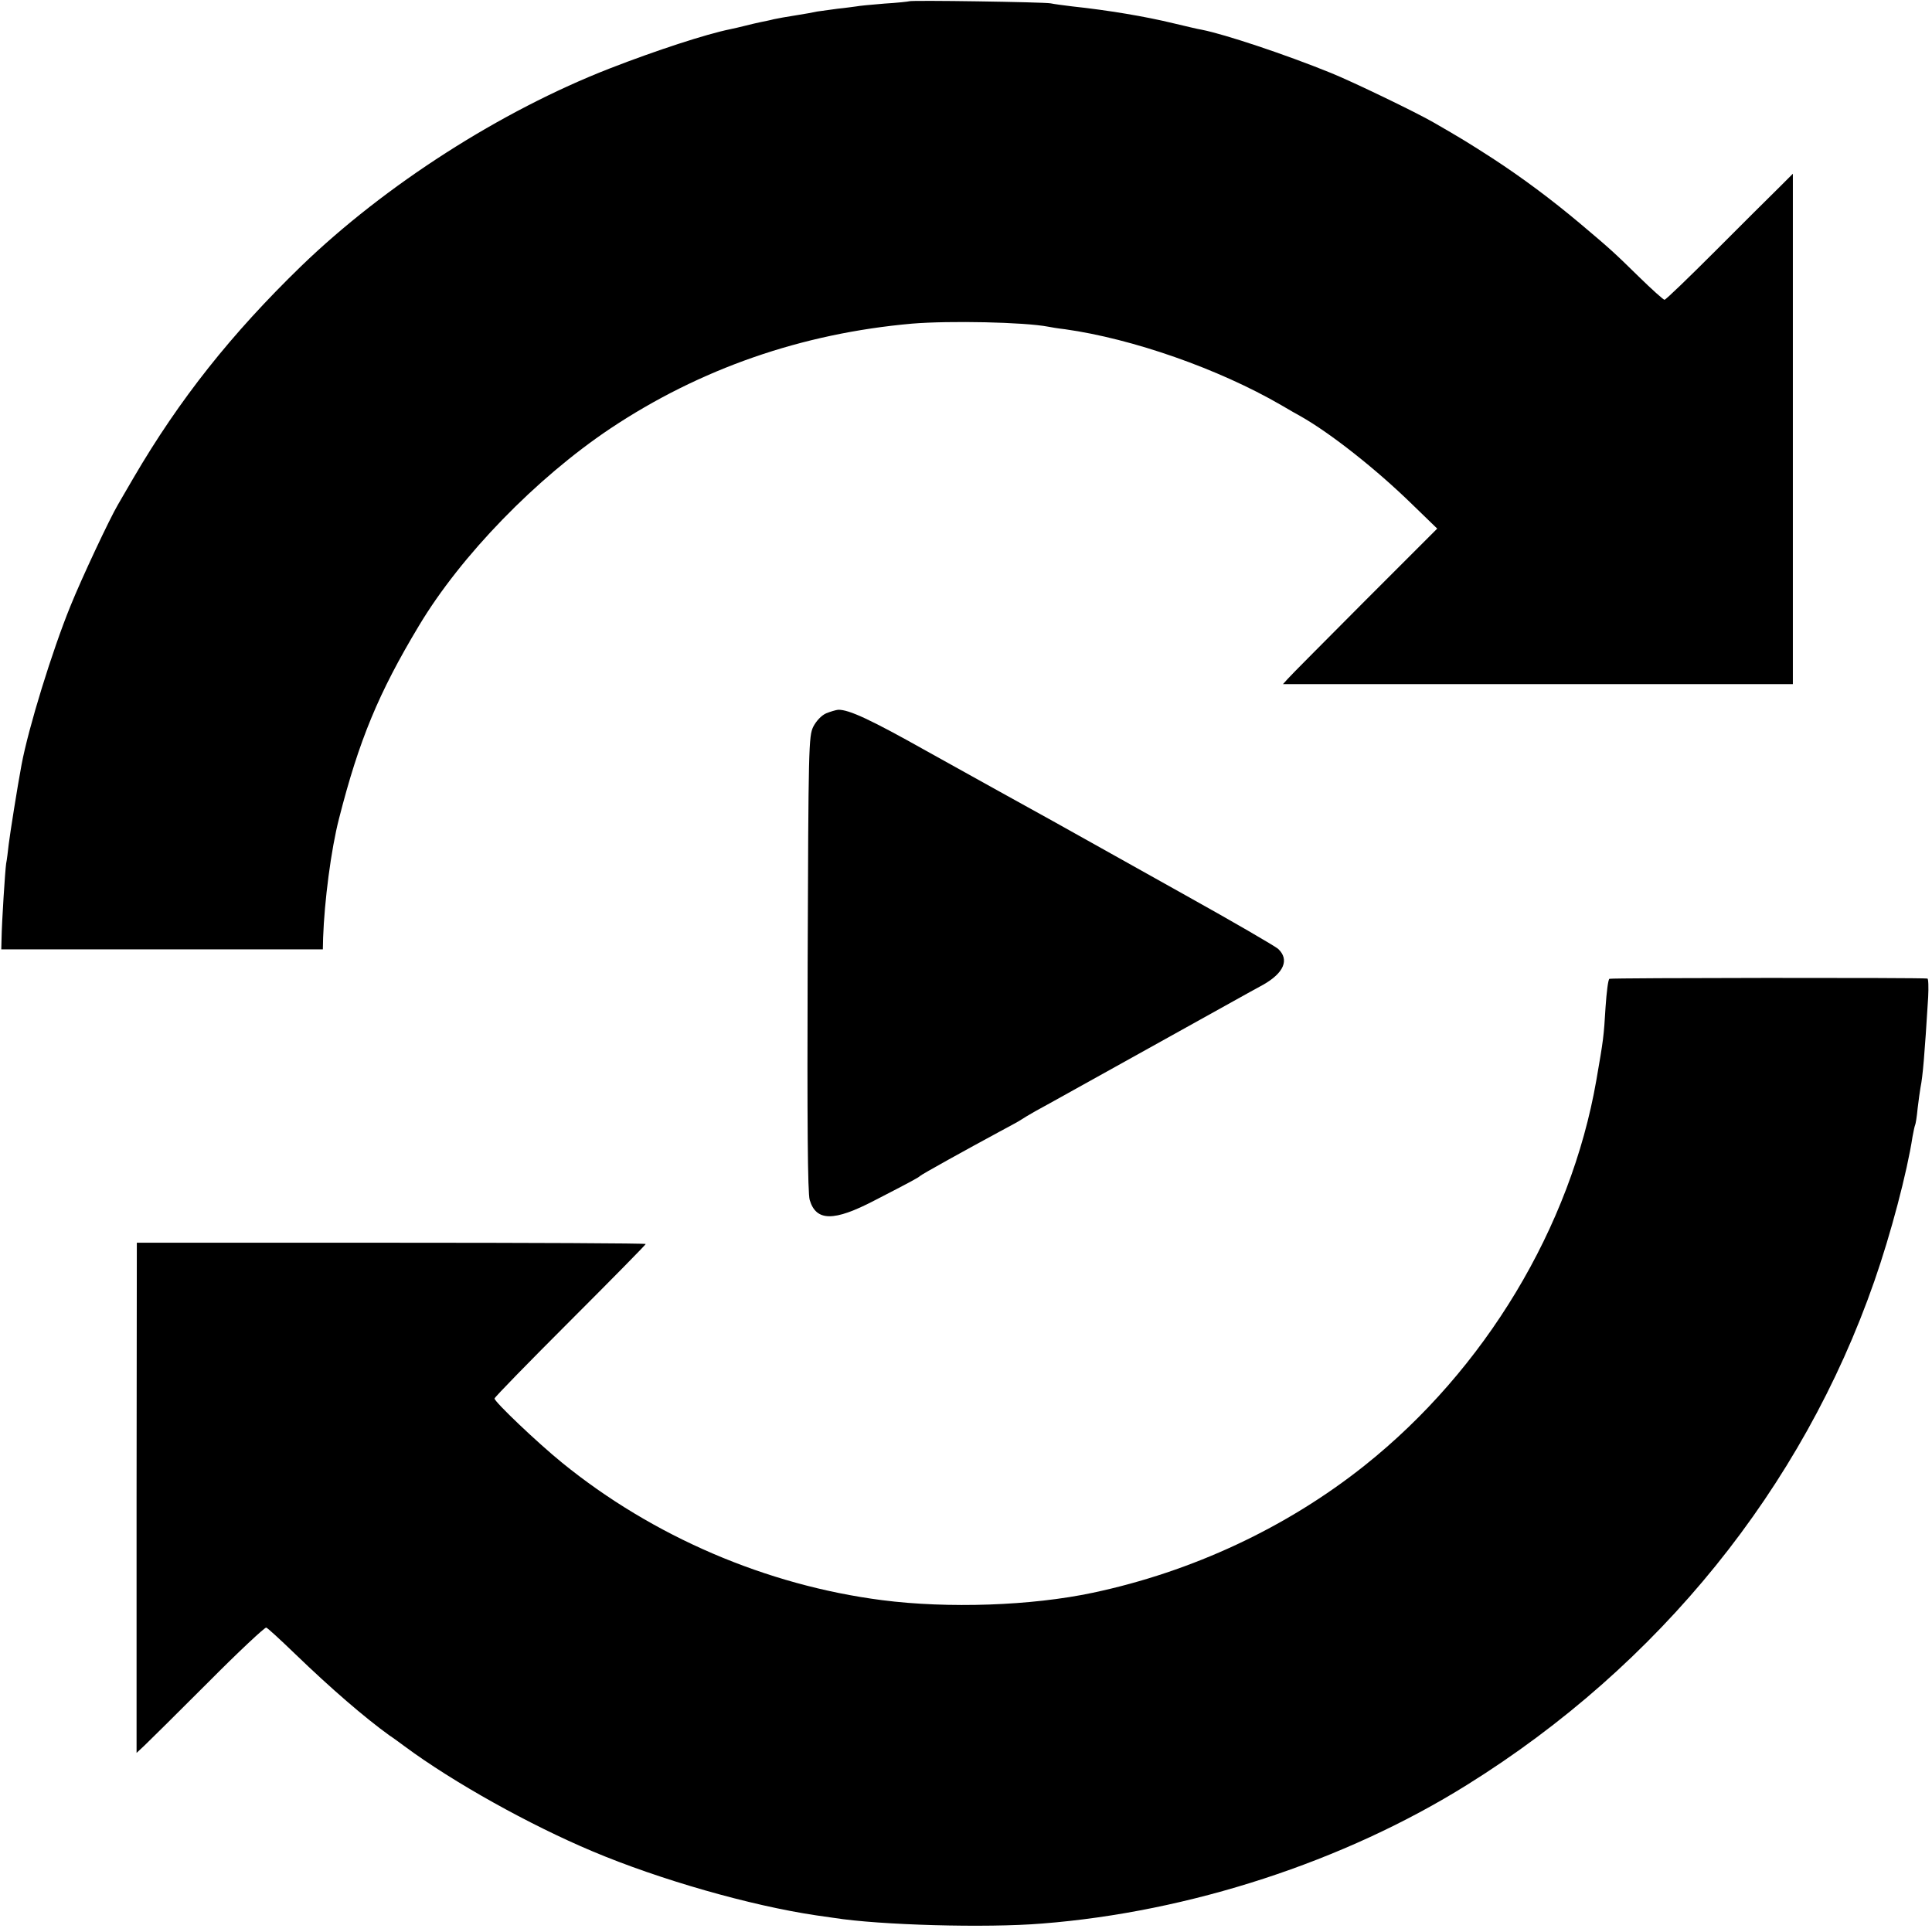
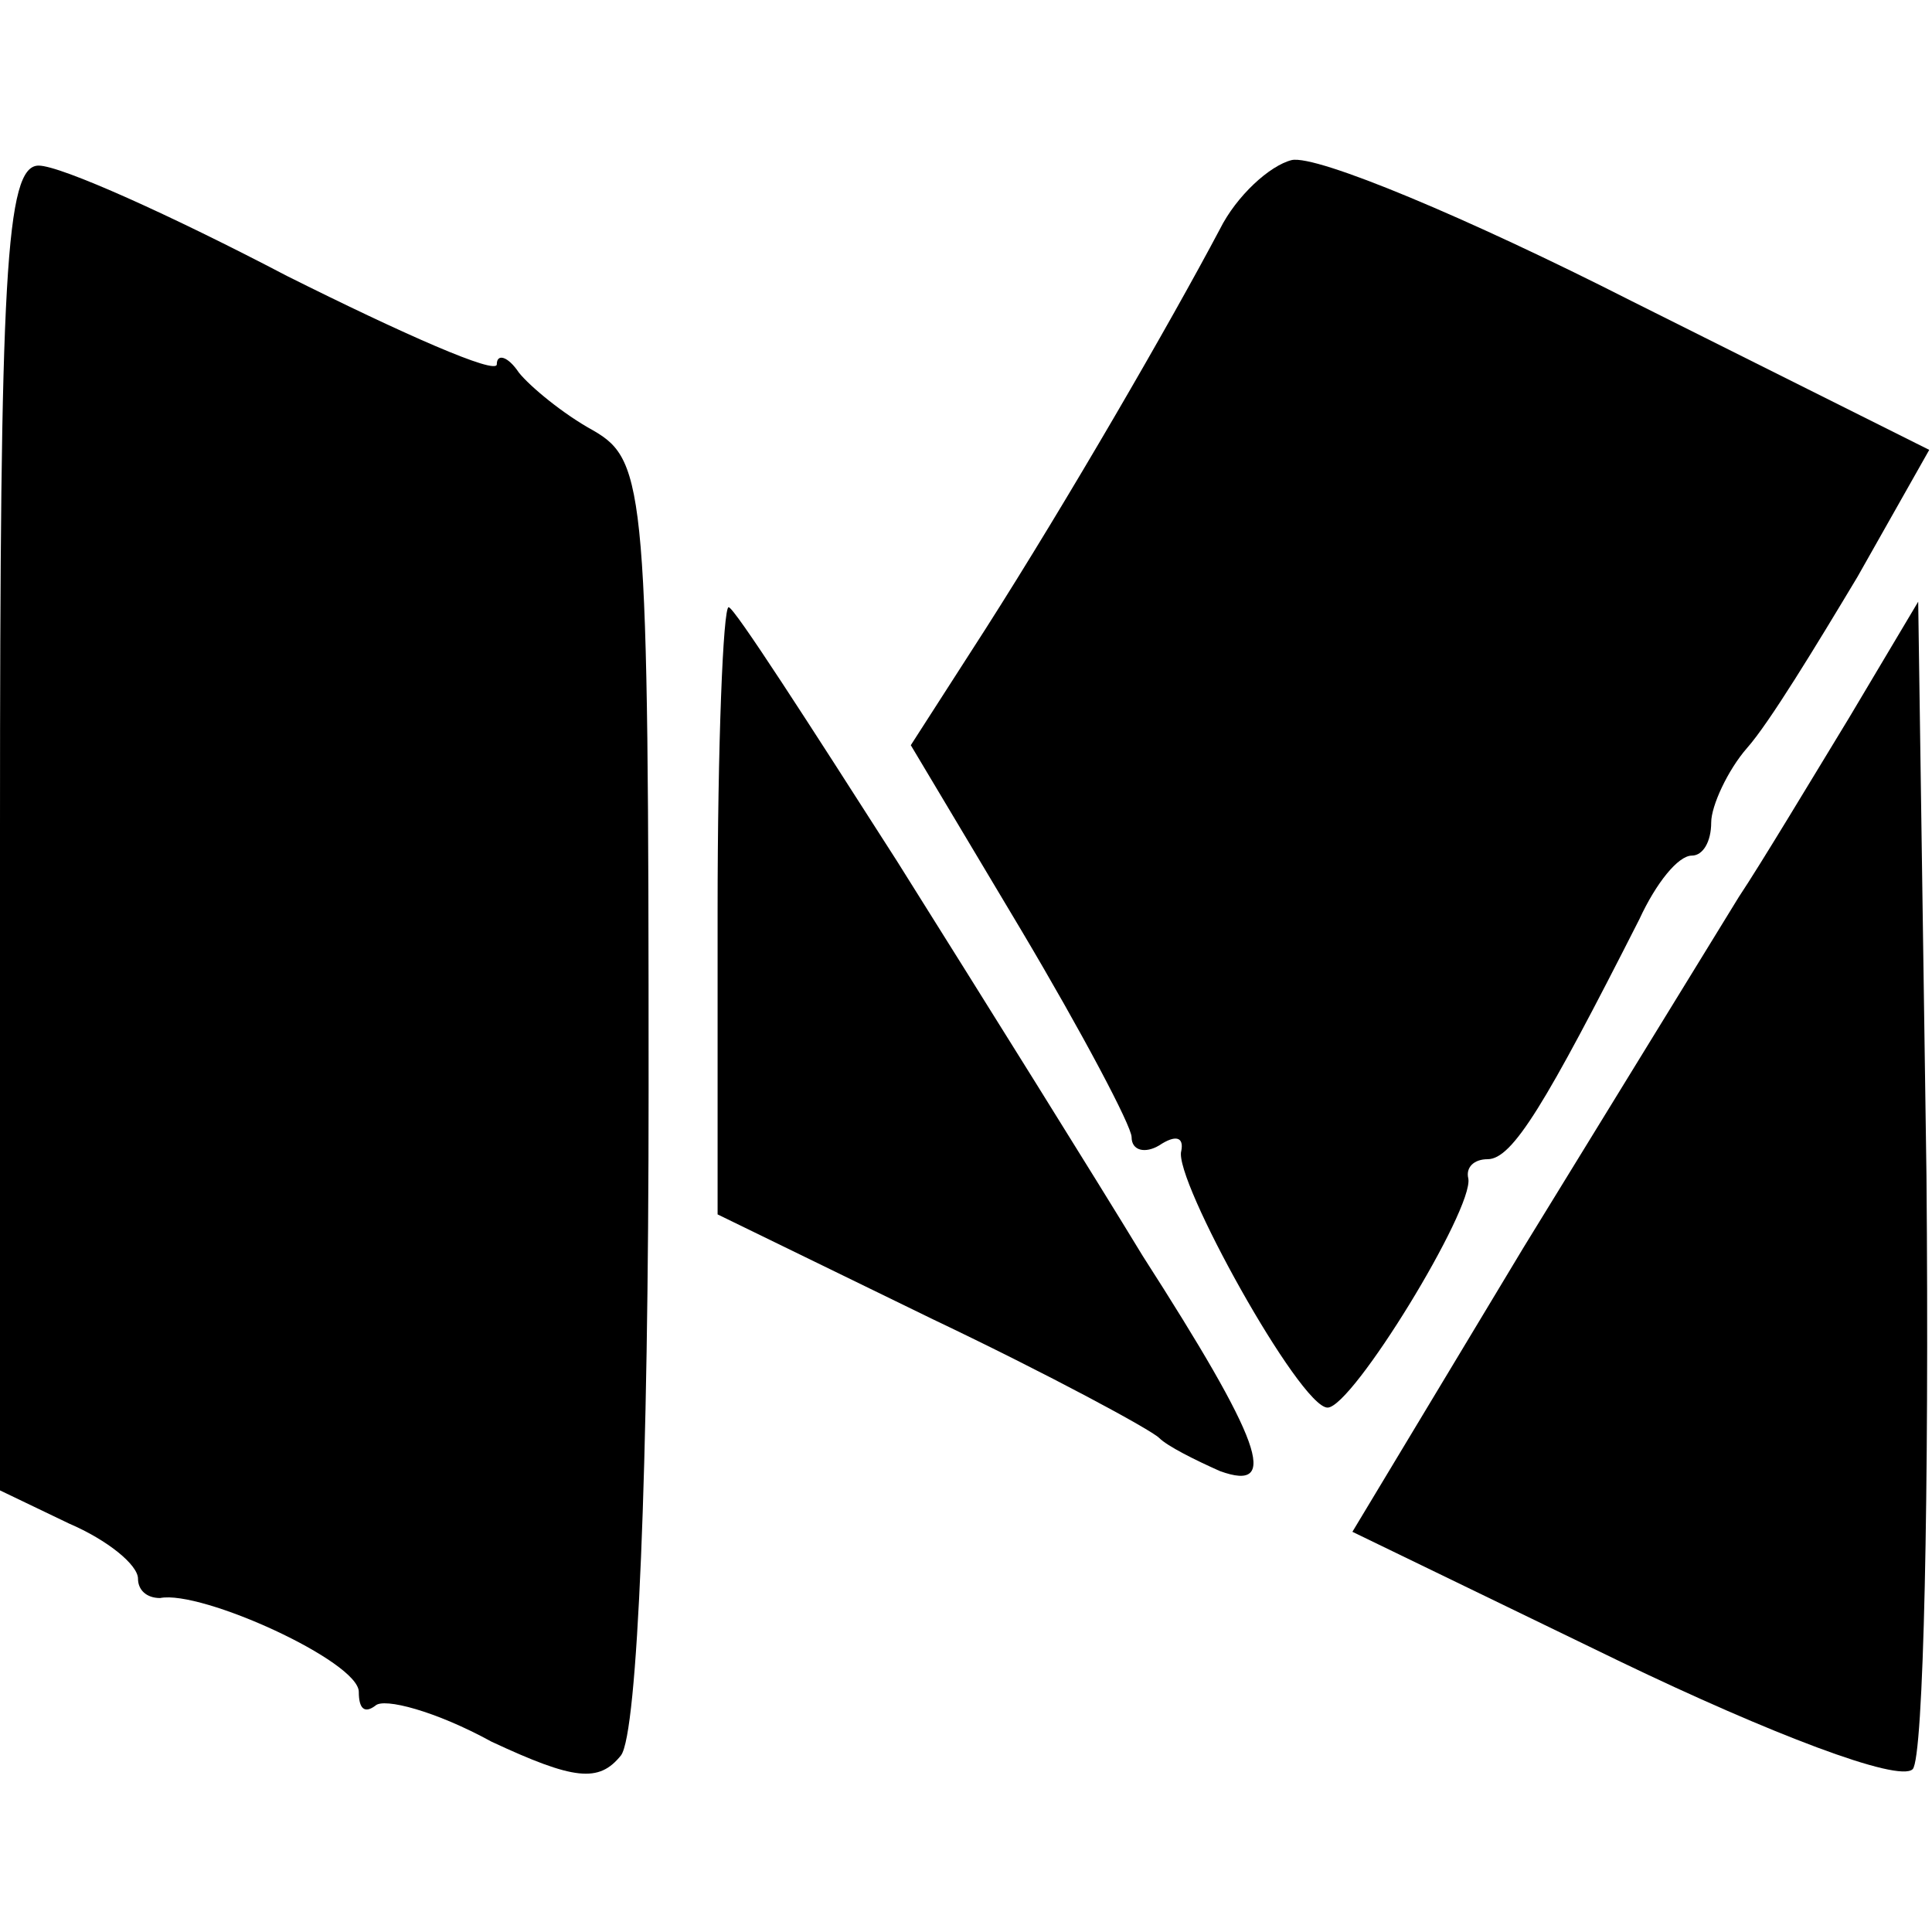
- <svg xmlns="http://www.w3.org/2000/svg" version="1.0" width="754pt" height="754pt" viewBox="0 0 754 754" preserveAspectRatio="xMidYMid meet">
-   <g transform="translate(0,754) scale(0.1,-0.1)" fill="#000000" stroke="none">
-     <path d="M3548 7535 c-2 -1 -45 -6 -96 -9 -51 -4 -101 -9 -110 -11 -9 -1 -42 -6 -73 -9 -31 -4 -67 -9 -80 -11 -13 -3 -51 -10 -84 -15 -33 -5 -71 -12 -85 -15 -14 -4 -36 -8 -50 -11 -14 -3 -41 -9 -60 -14 -19 -5 -46 -11 -60 -14 -94 -19 -290 -83 -470 -153 -426 -166 -877 -455 -1205 -772 -271 -263 -474 -518 -654 -826 -29 -49 -56 -97 -61 -105 -32 -54 -141 -286 -185 -395 -71 -174 -164 -475 -191 -620 -16 -85 -45 -269 -50 -310 -3 -27 -7 -61 -10 -75 -4 -27 -17 -228 -18 -295 l-1 -40 628 0 627 0 1 45 c5 143 31 345 62 465 78 306 154 490 312 753 164 274 458 576 746 769 351 234 748 372 1179 410 146 12 437 6 531 -12 9 -2 39 -7 66 -10 263 -37 598 -154 843 -296 30 -18 64 -37 75 -43 117 -66 297 -208 437 -345 l97 -94 -282 -282 c-155 -156 -291 -292 -301 -304 l-19 -21 995 0 995 0 0 996 0 996 -54 -54 c-30 -29 -141 -140 -246 -245 -106 -106 -196 -193 -201 -193 -4 0 -49 40 -100 90 -98 96 -110 107 -231 209 -111 93 -222 176 -340 253 -90 58 -122 78 -230 140 -67 39 -316 159 -400 193 -177 72 -414 151 -505 169 -14 2 -63 14 -110 25 -111 27 -255 51 -395 66 -33 4 -71 9 -85 12 -26 5 -547 13 -552 8z" />
-     <path d="M3224 4756 c-18 -8 -38 -29 -50 -52 -18 -37 -19 -75 -22 -924 -2 -622 0 -896 8 -923 25 -84 94 -85 253 -2 140 72 171 89 177 95 5 6 184 105 310 173 41 22 80 43 85 47 6 4 30 19 55 33 25 13 225 125 445 247 220 122 420 234 445 247 81 46 103 98 58 140 -13 11 -176 106 -363 210 -187 105 -419 234 -515 288 -96 53 -193 107 -215 119 -22 12 -148 82 -279 155 -219 123 -303 162 -345 161 -9 -1 -30 -7 -47 -14z" />
-     <path d="M6281 3720 c-5 -3 -11 -52 -15 -110 -7 -116 -8 -125 -36 -286 -100 -574 -435 -1130 -905 -1504 -304 -242 -673 -414 -1060 -496 -240 -51 -565 -62 -822 -29 -451 58 -895 248 -1250 537 -96 78 -263 237 -263 250 0 5 133 141 295 303 162 162 295 297 295 300 0 3 -447 5 -993 5 l-993 0 -1 -995 0 -996 30 28 c16 15 128 126 248 246 120 121 223 217 228 215 5 -1 56 -48 113 -103 141 -136 271 -248 368 -318 14 -9 41 -29 60 -43 189 -140 487 -306 732 -409 263 -111 617 -212 873 -250 22 -3 54 -8 70 -10 176 -28 593 -40 812 -22 575 45 1179 242 1658 541 750 467 1309 1159 1590 1966 64 183 128 426 149 564 4 21 8 41 10 45 2 3 7 33 10 66 4 33 9 69 11 80 9 44 16 125 30 353 2 39 1 73 -3 73 -23 4 -1235 3 -1241 -1z" />
+ <svg xmlns="http://www.w3.org/2000/svg" version="1.0" width="70pt" height="70pt" viewBox="0 0 70 70" preserveAspectRatio="xMidYMid meet">
+   <g transform="translate(0,70) scale(0.1,-0.1)" fill="#000000" stroke="none">
+     <path d="M468 642 c-8 -2 -20 -13 -26 -25 -18 -34 -55 -98 -85 -145 l-27 -42 40 -67 c22 -37 40 -71 40 -75 0 -5 5 -6 10 -3 6 4 9 3 8 -2 -3 -10 43 -93 53 -93 9 0 53 72 51 83 -1 4 2 7 7 7 9 0 21 20 55 87 6 13 14 23 19 23 4 0 7 5 7 12 0 6 6 19 13 27 8 9 25 37 40 62 l26 46 -108 54 c-59 30 -114 53 -123 51z" />
+     <path d="M0 400 l0 -240 25 -12 c14 -6 25 -15 25 -20 0 -4 3 -7 8 -7 15 3 72 -23 72 -34 0 -6 2 -8 6 -5 3 3 22 -2 42 -13 30 -14 39 -15 47 -5 6 8 10 103 10 241 0 217 -1 228 -20 239 -11 6 -23 16 -27 21 -4 6 -8 7 -8 3 0 -4 -34 11 -76 32 -42 22 -82 40 -90 40 -12 0 -14 -40 -14 -240z" />
+     <path d="M260 370 l0 -110 78 -38 c42 -20 79 -40 82 -43 3 -3 13 -8 22 -12 22 -8 15 11 -28 78 -17 28 -57 92 -89 143 -32 50 -59 92 -61 92 -2 0 -4 -50 -4 -110z" />
+     <path d="M670 440 c-14 -23 -32 -53 -40 -65 -8 -13 -43 -70 -78 -127 l-62 -103 97 -47 c54 -26 101 -44 106 -39 4 4 6 101 5 215 l-3 208 -25 -42z" />
  </g>
</svg>
